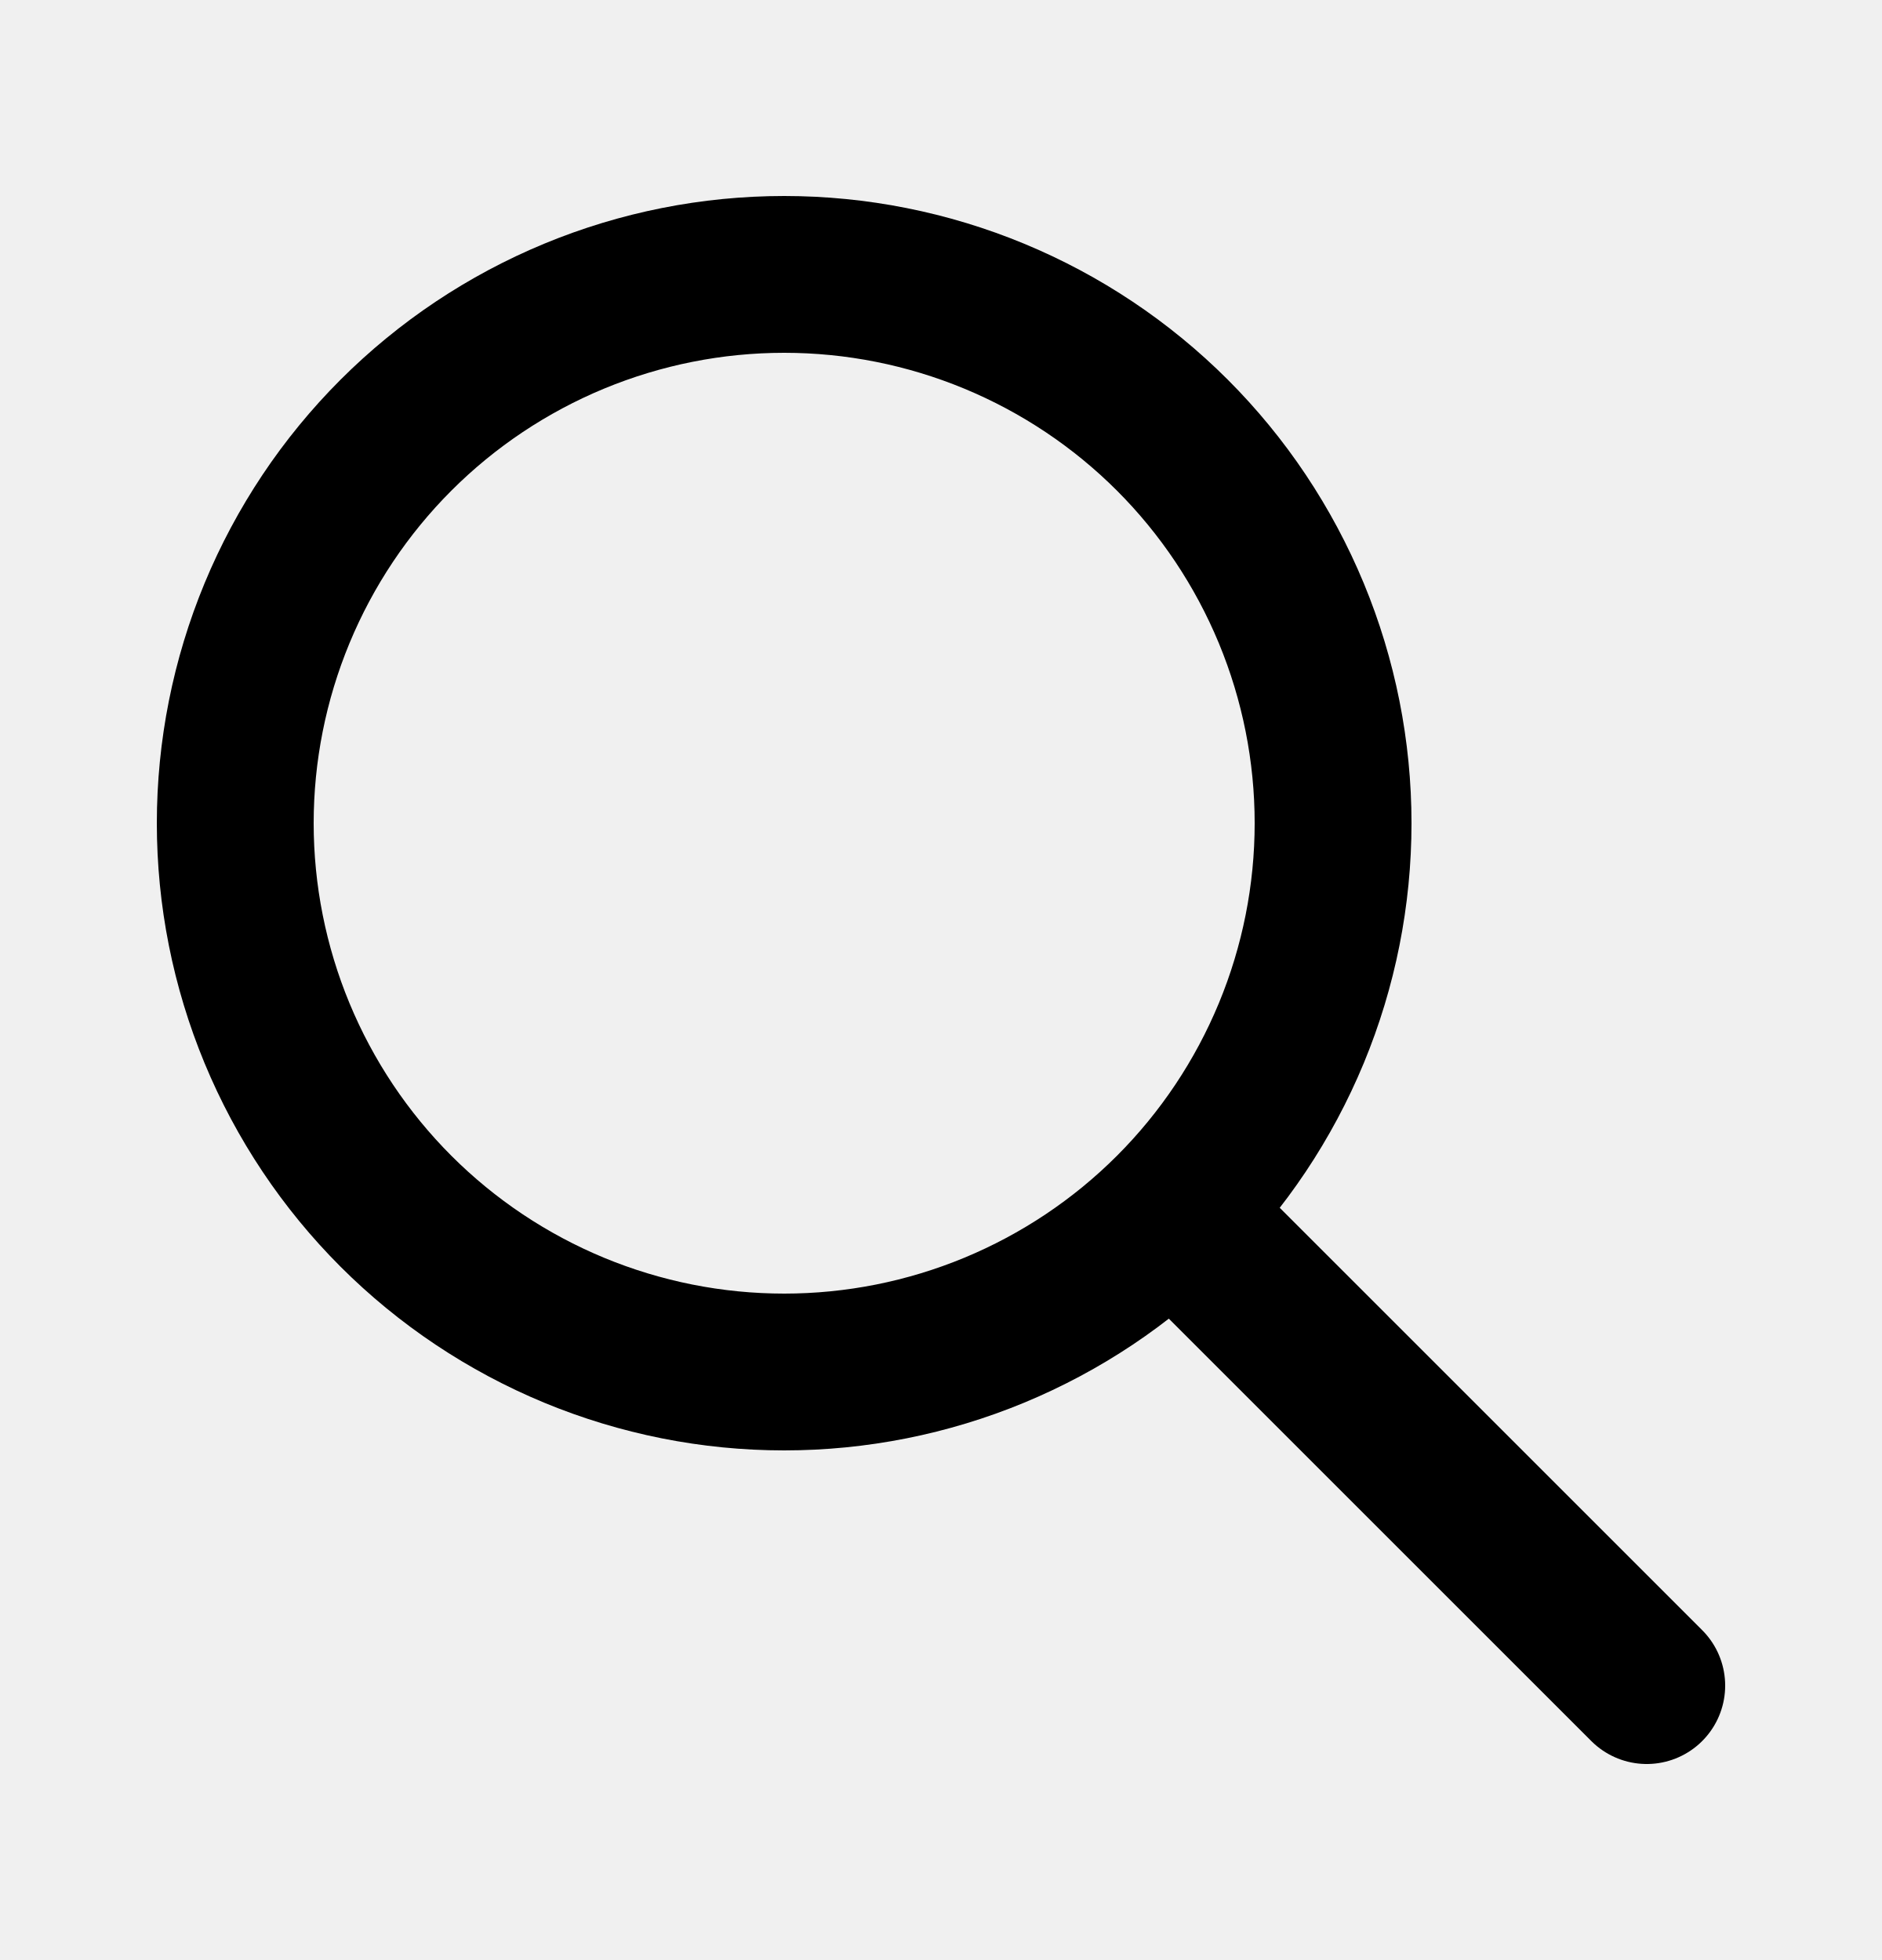
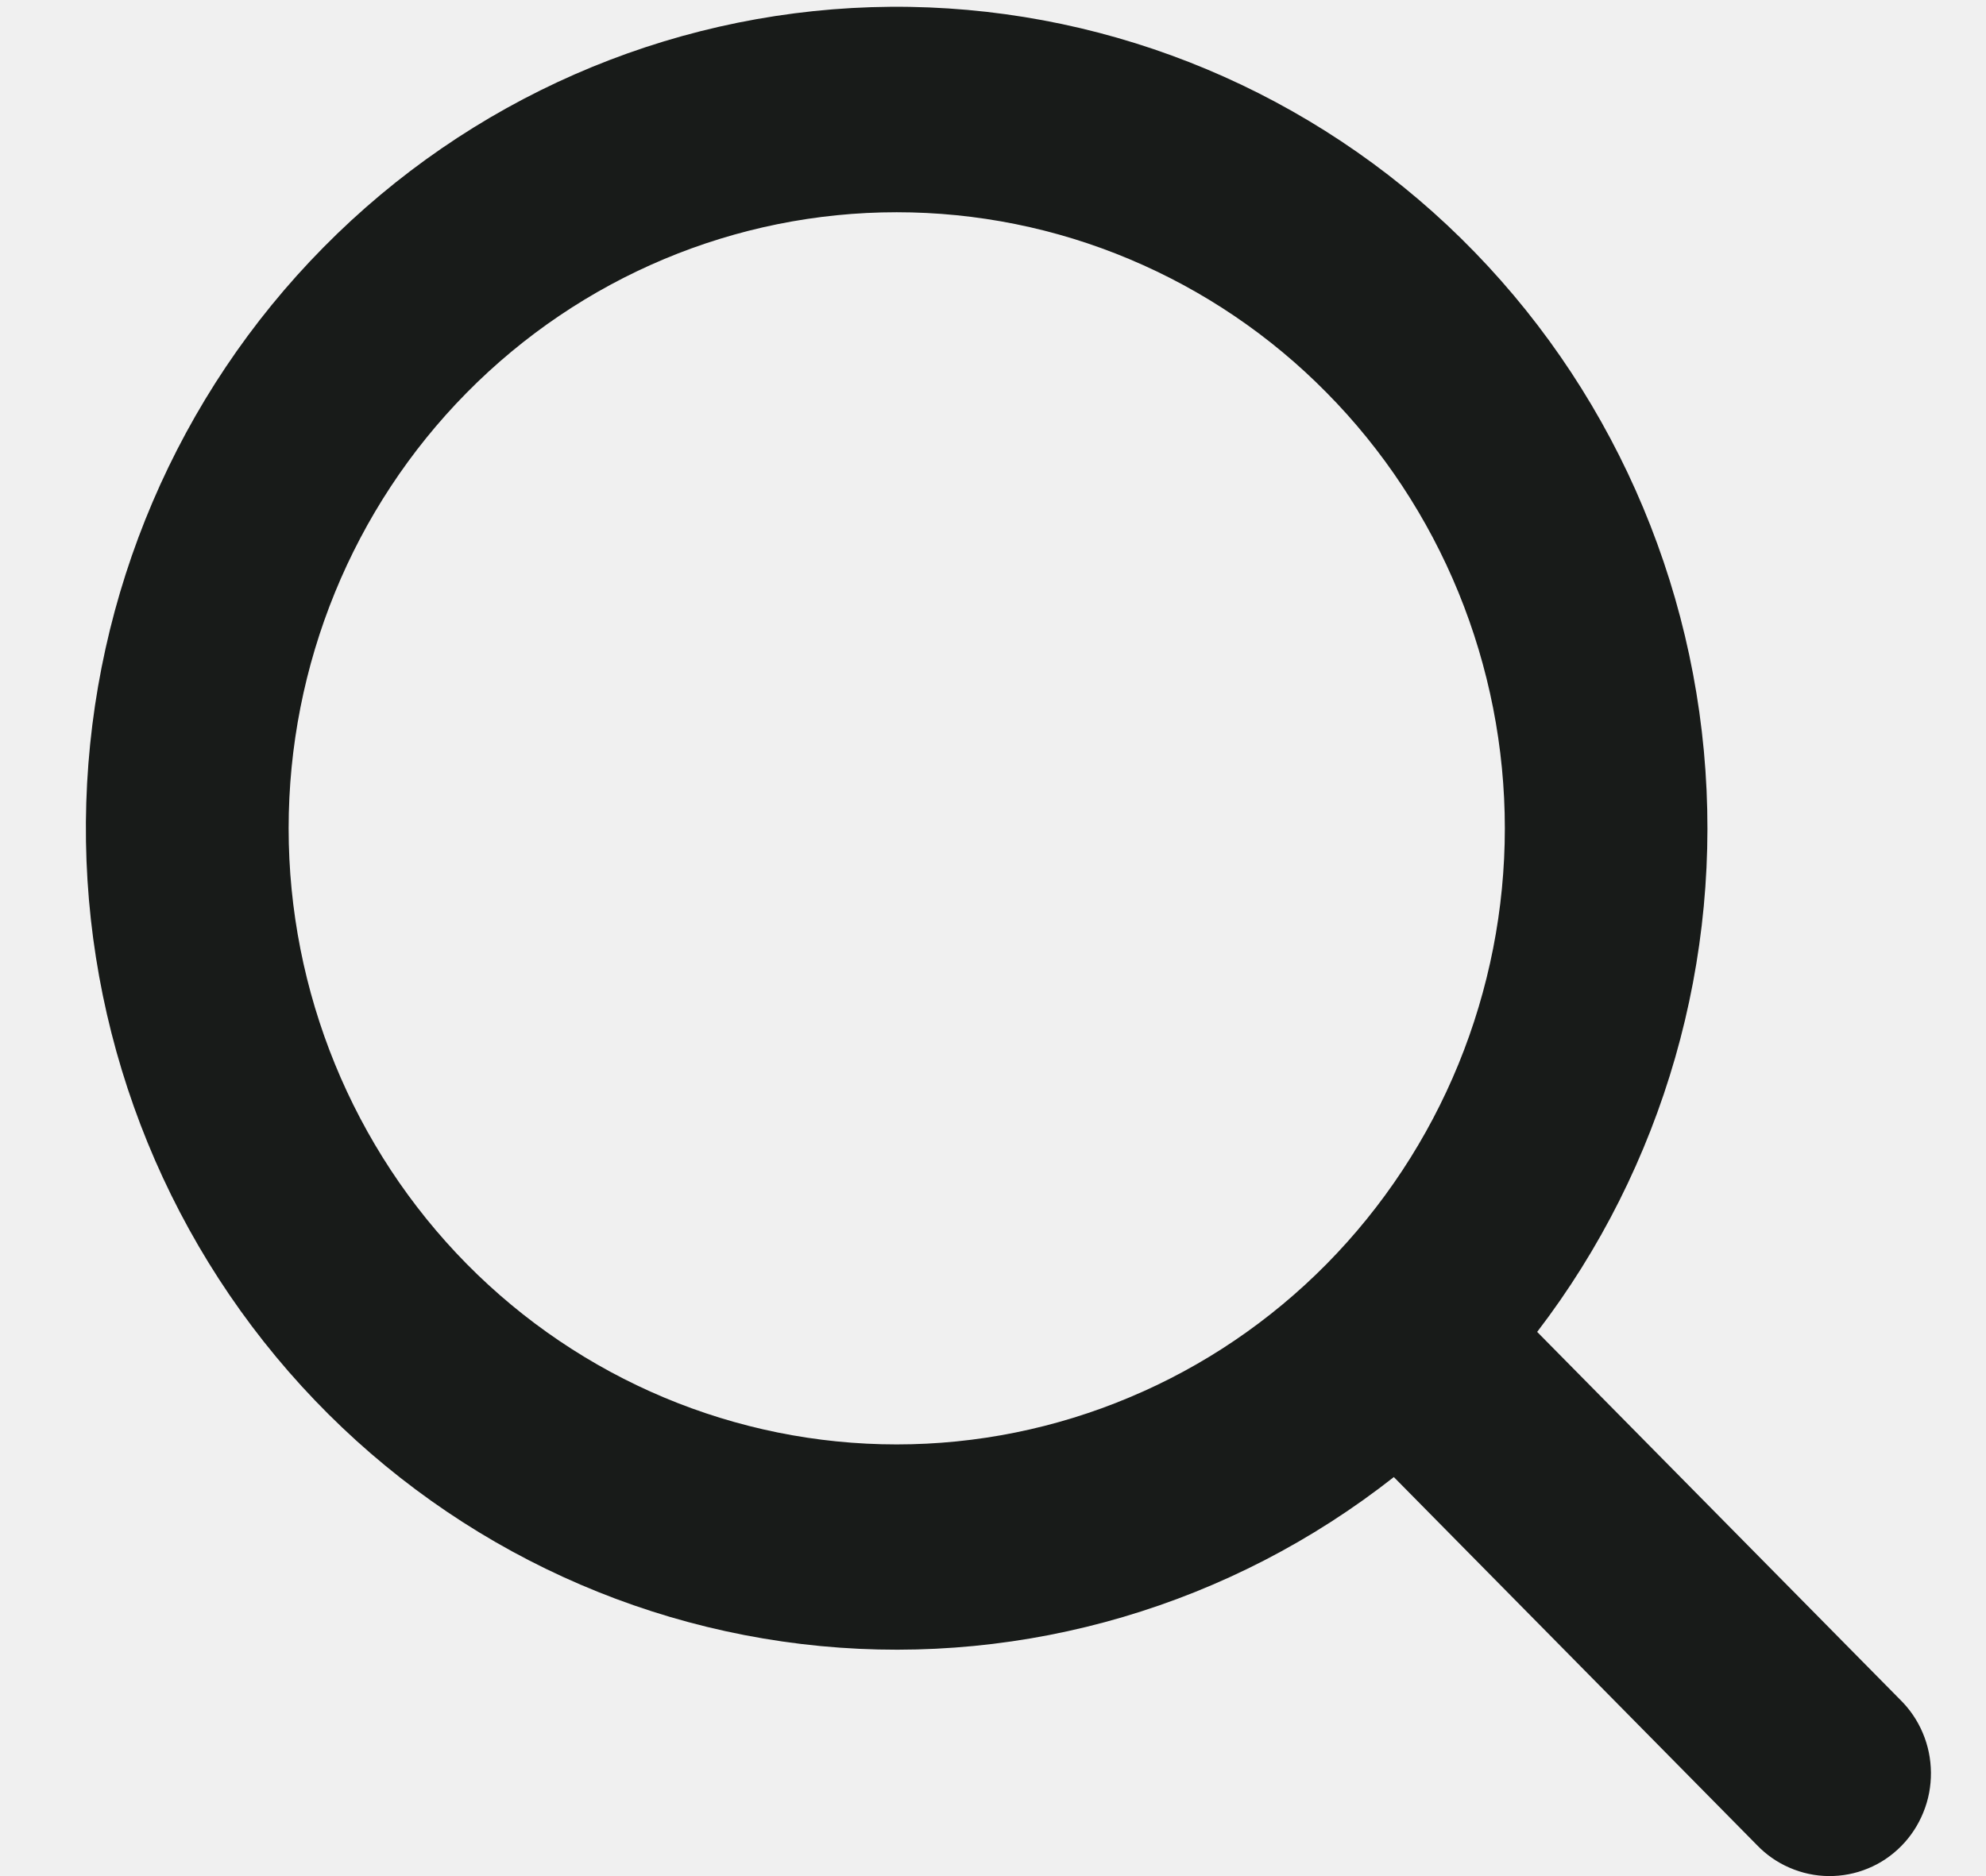
- <svg xmlns="http://www.w3.org/2000/svg" width="24" height="25" viewBox="0 0 24 25" fill="none">
-   <g clip-path="url(#clip0_968_2452)">
-     <path d="M3 10.5C3 11.419 3.181 12.329 3.533 13.179C3.885 14.028 4.4 14.8 5.05 15.45C5.7 16.1 6.472 16.615 7.321 16.967C8.171 17.319 9.081 17.5 10 17.5C10.919 17.5 11.829 17.319 12.679 16.967C13.528 16.615 14.3 16.1 14.95 15.45C15.6 14.8 16.115 14.028 16.467 13.179C16.819 12.329 17 11.419 17 10.5C17 9.581 16.819 8.671 16.467 7.821C16.115 6.972 15.6 6.2 14.95 5.55C14.3 4.9 13.528 4.385 12.679 4.033C11.829 3.681 10.919 3.5 10 3.5C9.081 3.5 8.171 3.681 7.321 4.033C6.472 4.385 5.7 4.9 5.05 5.55C4.4 6.2 3.885 6.972 3.533 7.821C3.181 8.671 3 9.581 3 10.5Z" stroke="black" stroke-width="2" stroke-linecap="round" stroke-linejoin="round" />
-     <path d="M21 21.5L15 15.5" stroke="black" stroke-width="2" stroke-linecap="round" stroke-linejoin="round" />
-   </g>
-   <defs>
-     <clipPath id="clip0_968_2452">
-       <rect width="24" height="24" fill="white" transform="translate(0 0.5)" />
-     </clipPath>
-   </defs>
+ <svg xmlns="http://www.w3.org/2000/svg" width="18" height="17" viewBox="0 0 18 17" fill="none">
+   <path d="M8.127 13.094C8.851 13.094 9.568 12.949 10.236 12.668C10.905 12.388 11.513 11.976 12.024 11.458C12.536 10.939 12.942 10.323 13.219 9.646C13.496 8.968 13.639 8.242 13.639 7.509C13.639 6.775 13.496 6.049 13.219 5.371C12.942 4.694 12.536 4.078 12.024 3.56C11.513 3.041 10.905 2.63 10.236 2.349C9.568 2.068 8.851 1.924 8.127 1.924C6.666 1.924 5.264 2.512 4.23 3.56C3.197 4.607 2.616 6.027 2.616 7.509C2.616 8.99 3.197 10.41 4.23 11.458C5.264 12.505 6.666 13.094 8.127 13.094ZM13.933 12.075L17.221 15.407C17.309 15.493 17.379 15.596 17.427 15.71C17.475 15.823 17.5 15.945 17.501 16.069C17.502 16.193 17.479 16.315 17.432 16.43C17.386 16.544 17.318 16.648 17.232 16.735C17.145 16.823 17.043 16.892 16.93 16.938C16.817 16.985 16.696 17.008 16.574 17.007C16.452 17.006 16.331 16.98 16.219 16.931C16.107 16.883 16.006 16.812 15.921 16.723L12.633 13.39C11.156 14.552 9.298 15.1 7.437 14.922C5.576 14.744 3.852 13.854 2.616 12.434C1.379 11.013 0.723 9.168 0.782 7.275C0.841 5.382 1.609 3.582 2.931 2.243C4.253 0.903 6.028 0.125 7.897 0.065C9.765 0.006 11.586 0.671 12.988 1.923C14.389 3.176 15.268 4.924 15.443 6.809C15.618 8.695 15.078 10.578 13.932 12.074L13.933 12.075Z" fill="#181B19" />
</svg>
